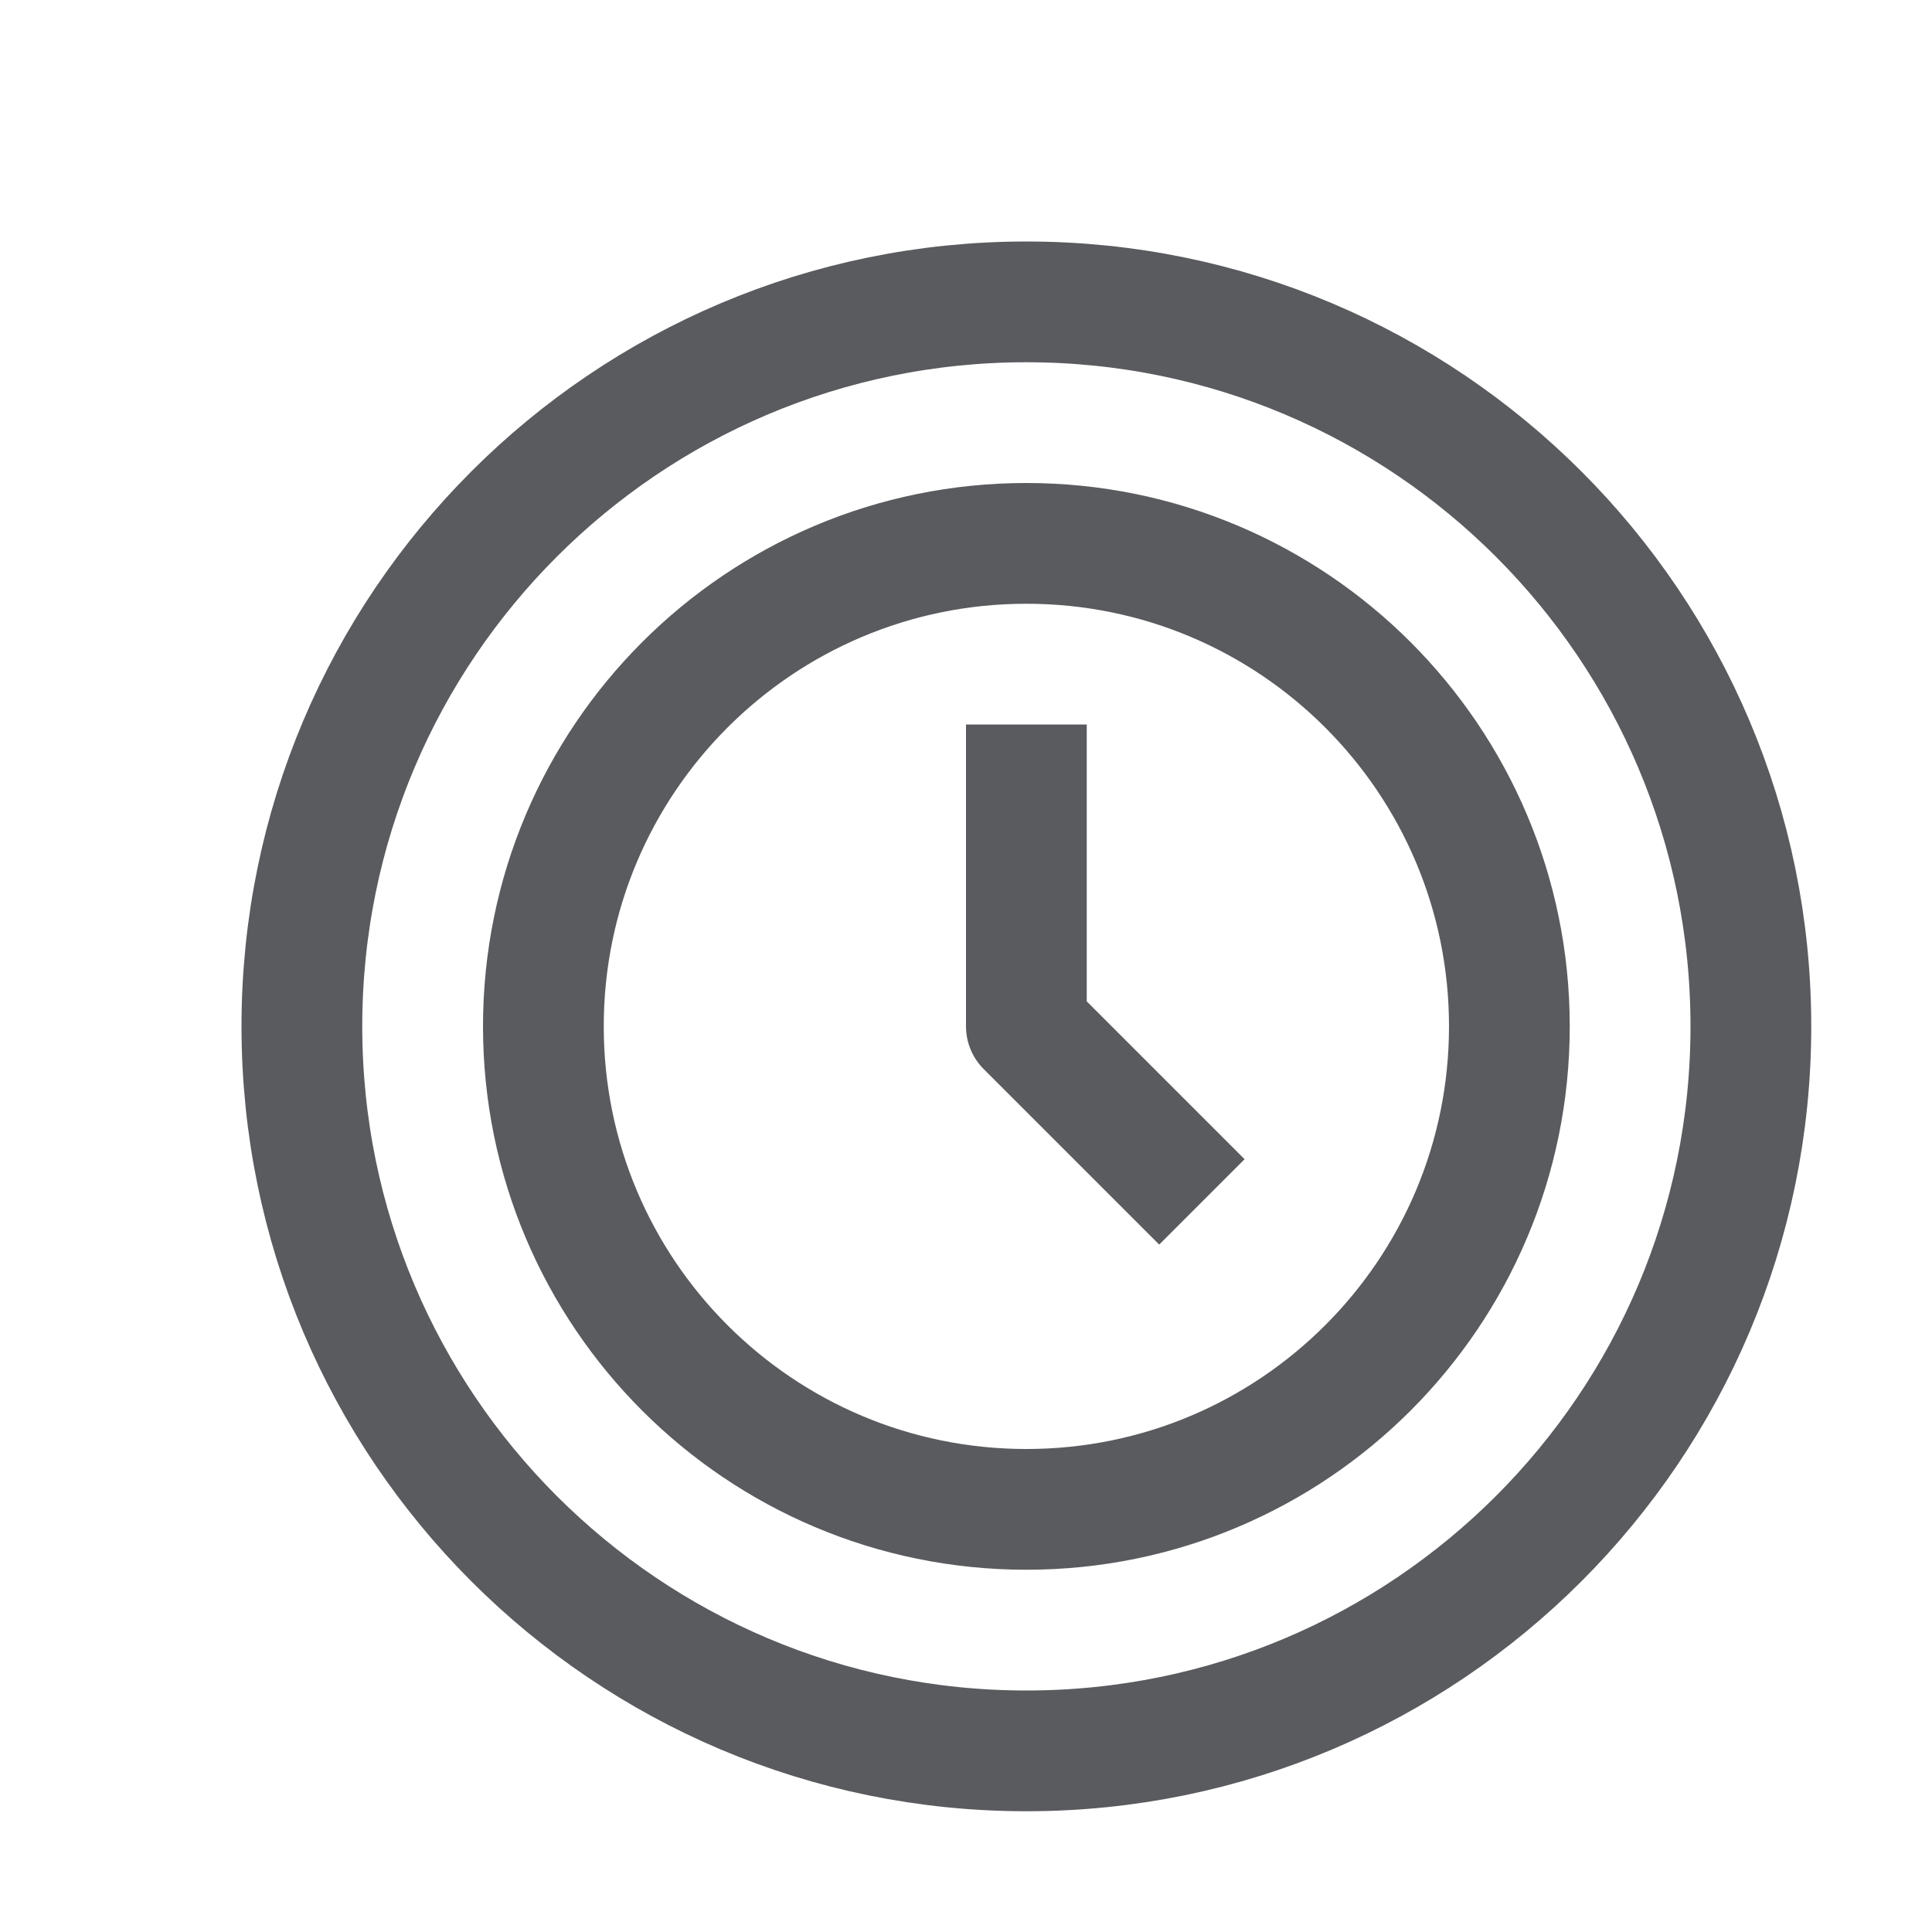
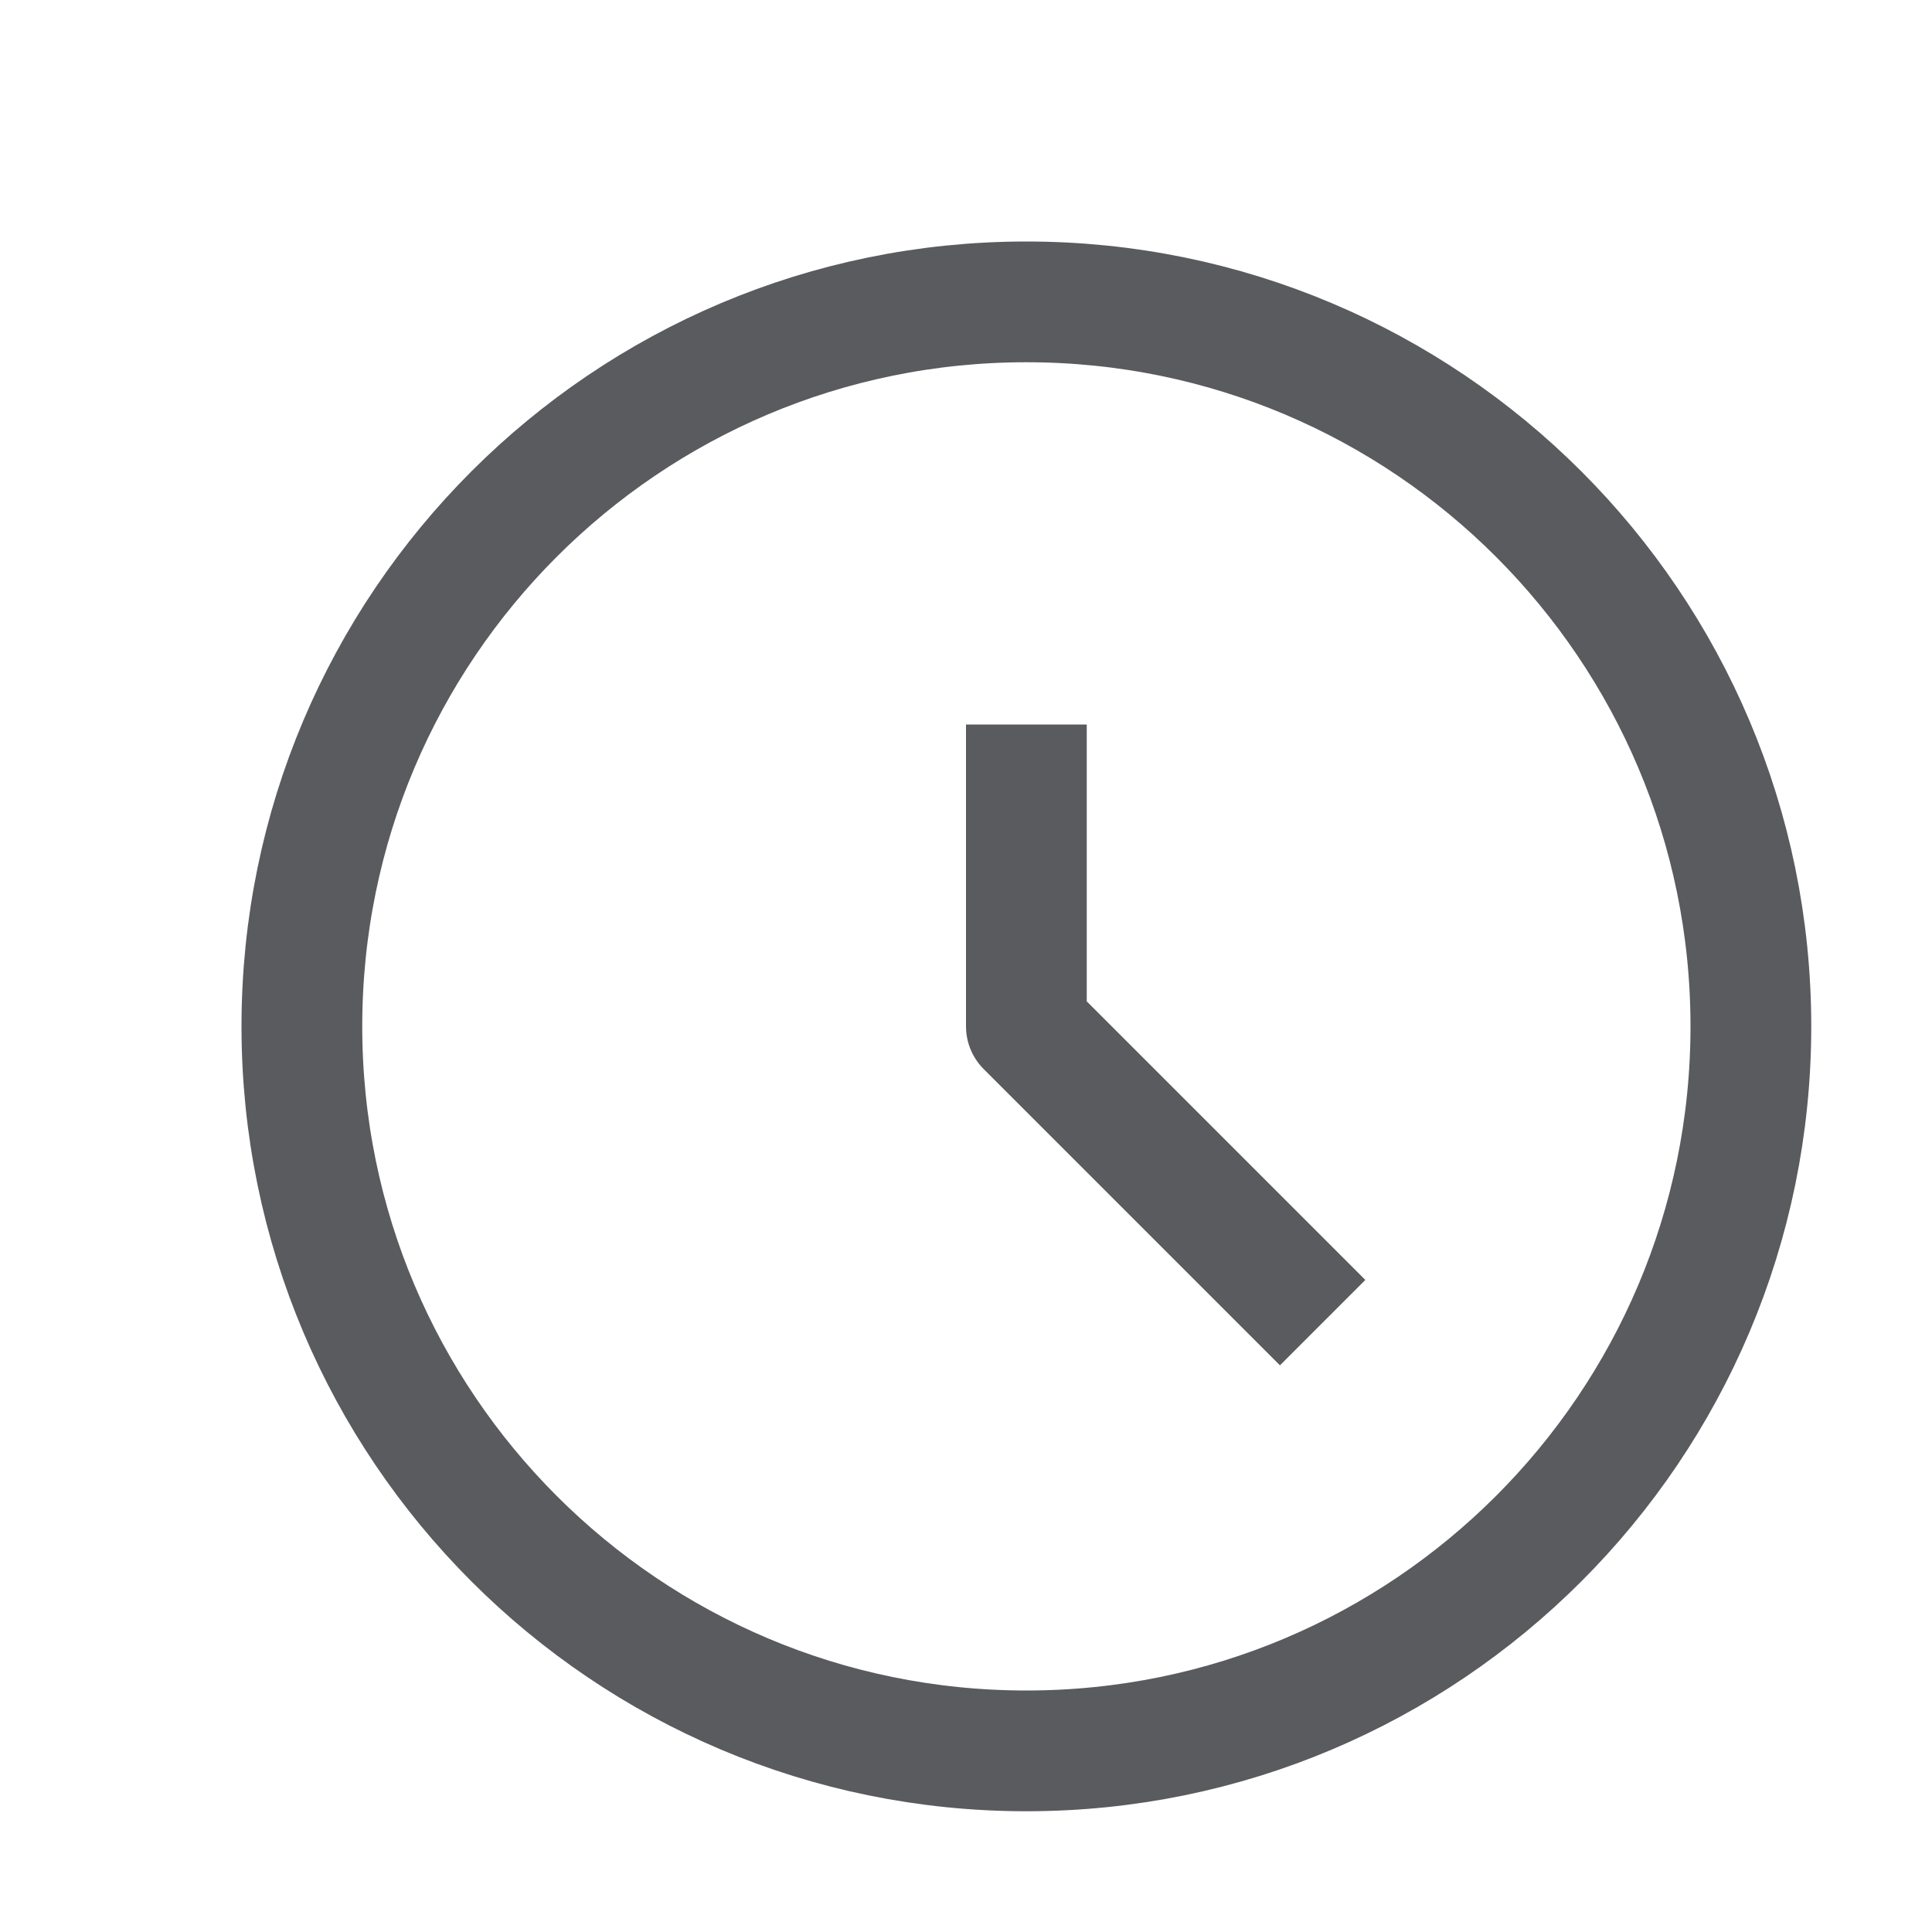
<svg xmlns="http://www.w3.org/2000/svg" id="icons" viewBox="0 0 16 16">
  <circle cx="8.5" cy="8.5" r="6" style="fill:none;stroke:#5a5b5e;stroke-linecap:square;stroke-linejoin:round" />
-   <circle cx="8.5" cy="8.5" r="4" style="fill:none;stroke:#5a5b5e;stroke-linecap:square;stroke-linejoin:round" />
-   <polyline points="8.5 6.5 8.5 8.5 9.6 9.6" style="fill:none;stroke:#5a5b5e;stroke-linecap:square;stroke-linejoin:round" />
+   <polyline points="8.5 6.5 8.5 8.5 10.6 10.6" style="fill:none;stroke:#5a5b5e;stroke-linecap:square;stroke-linejoin:round" />
</svg>
